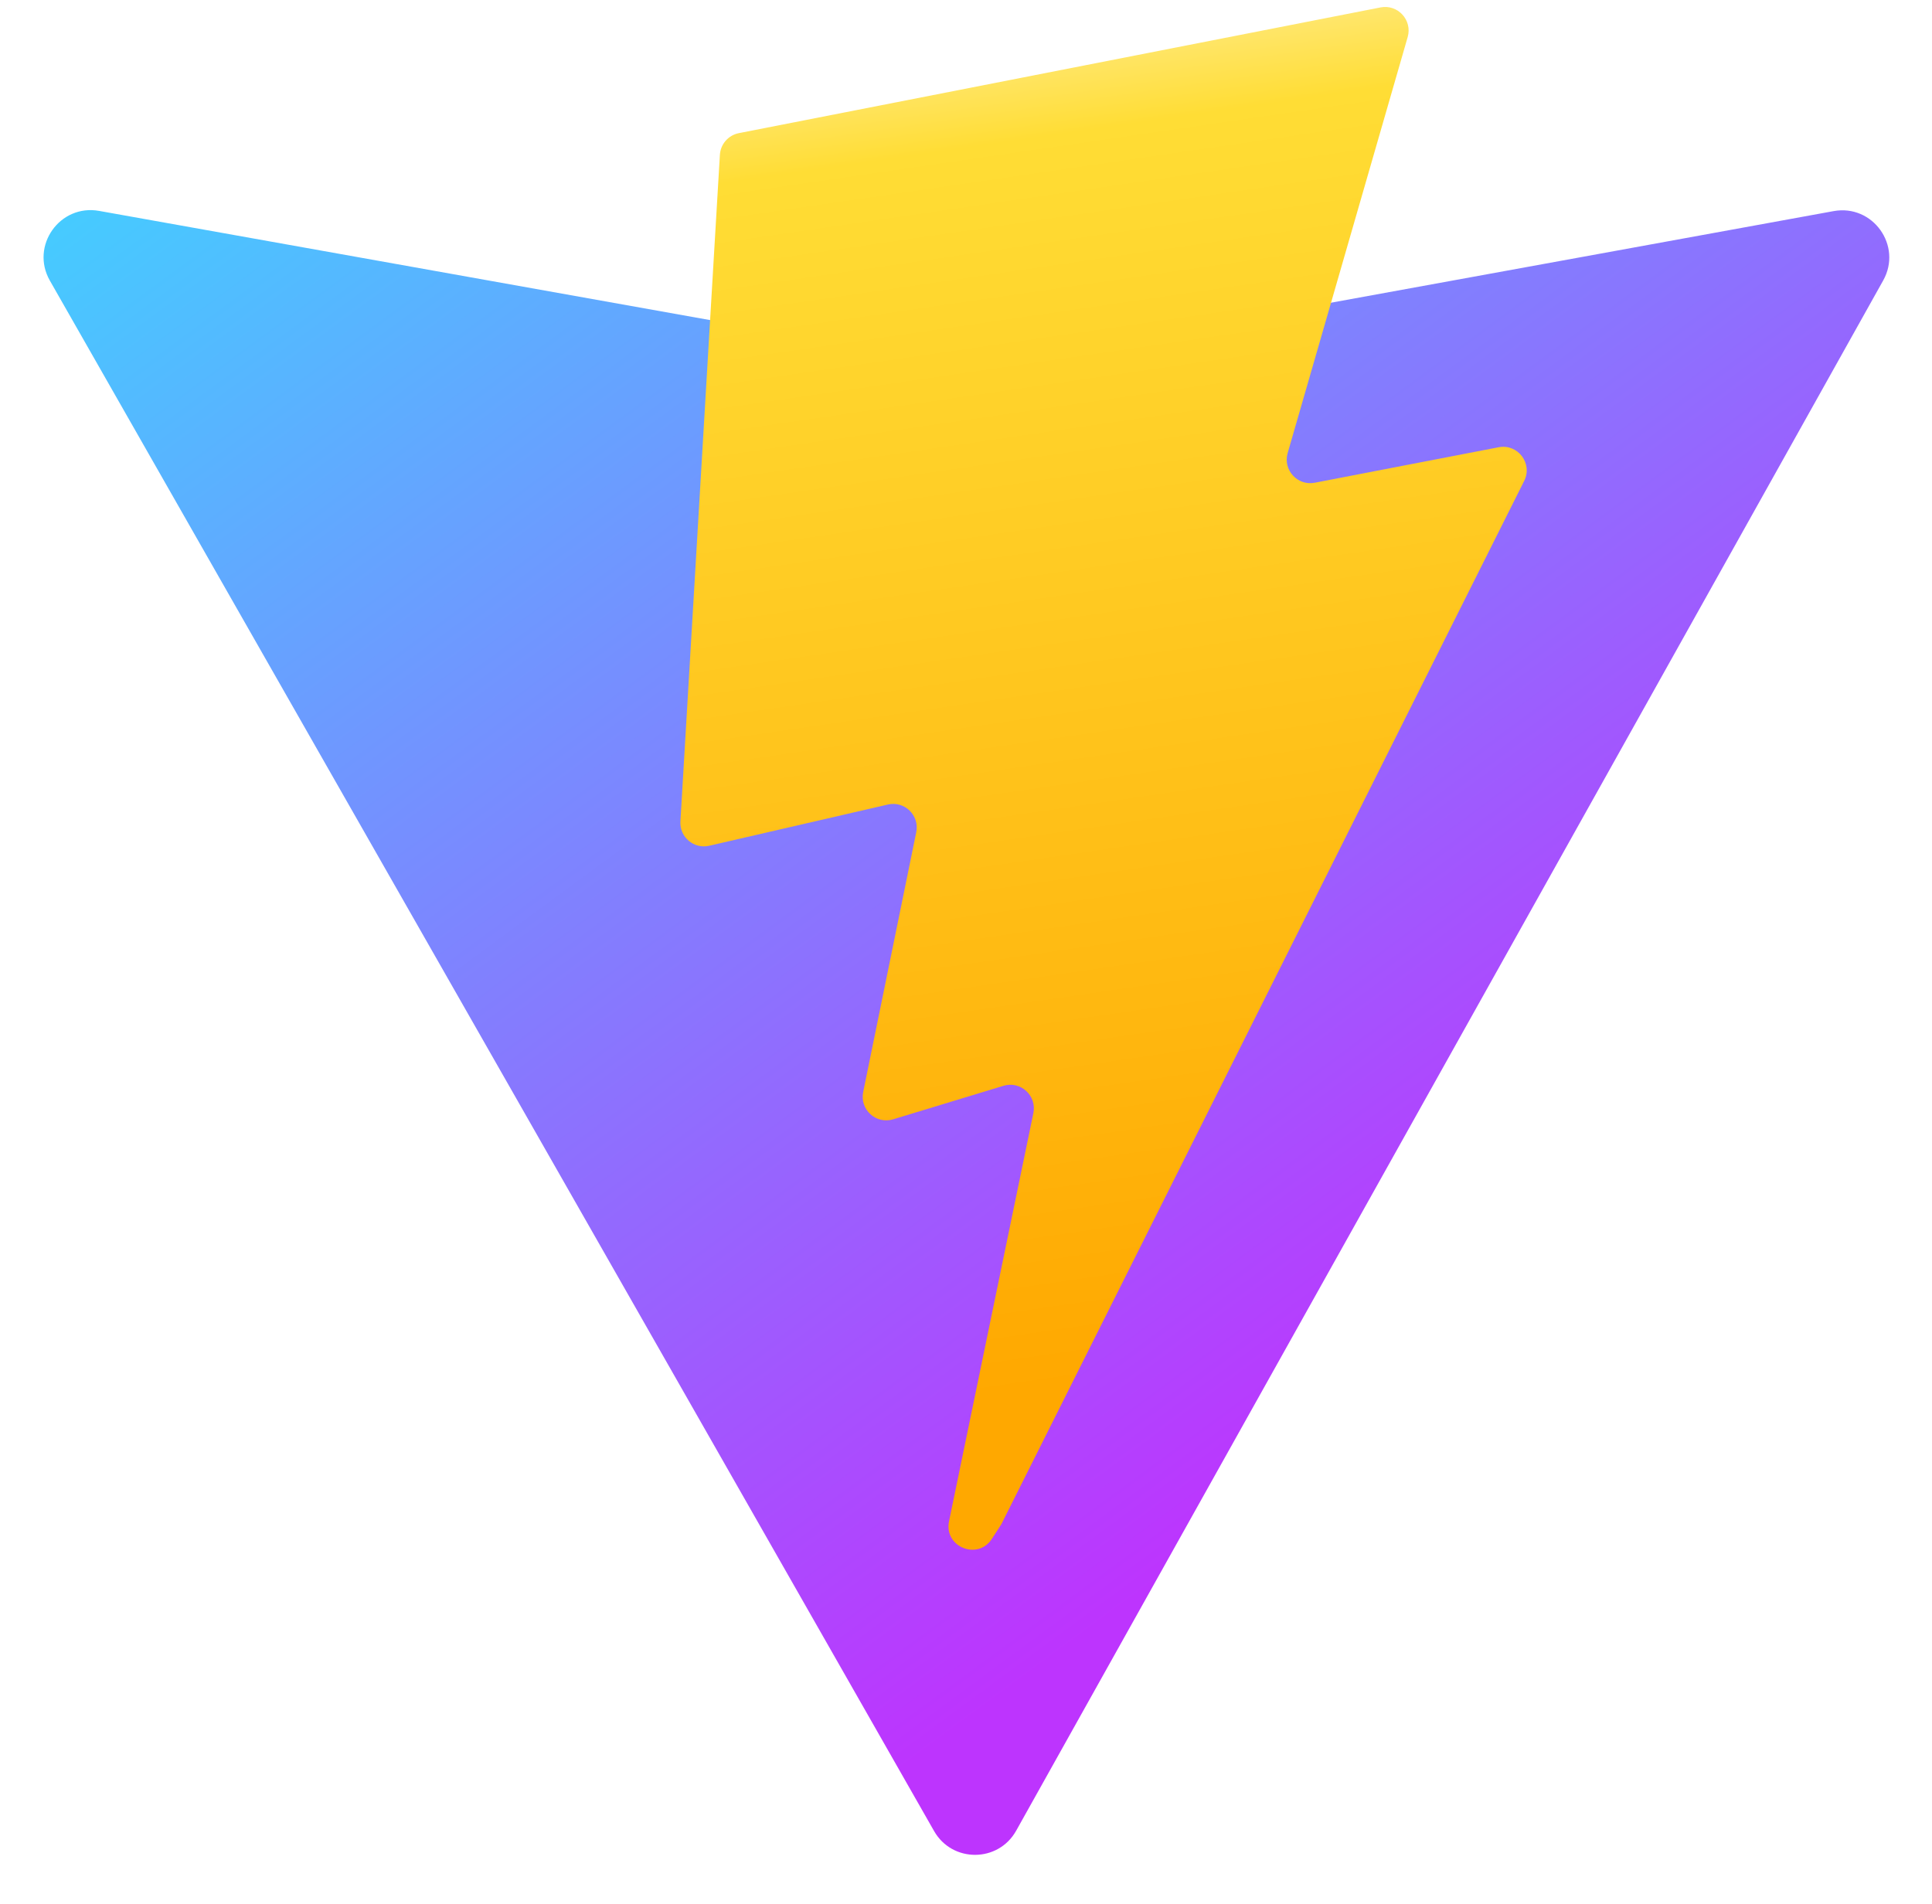
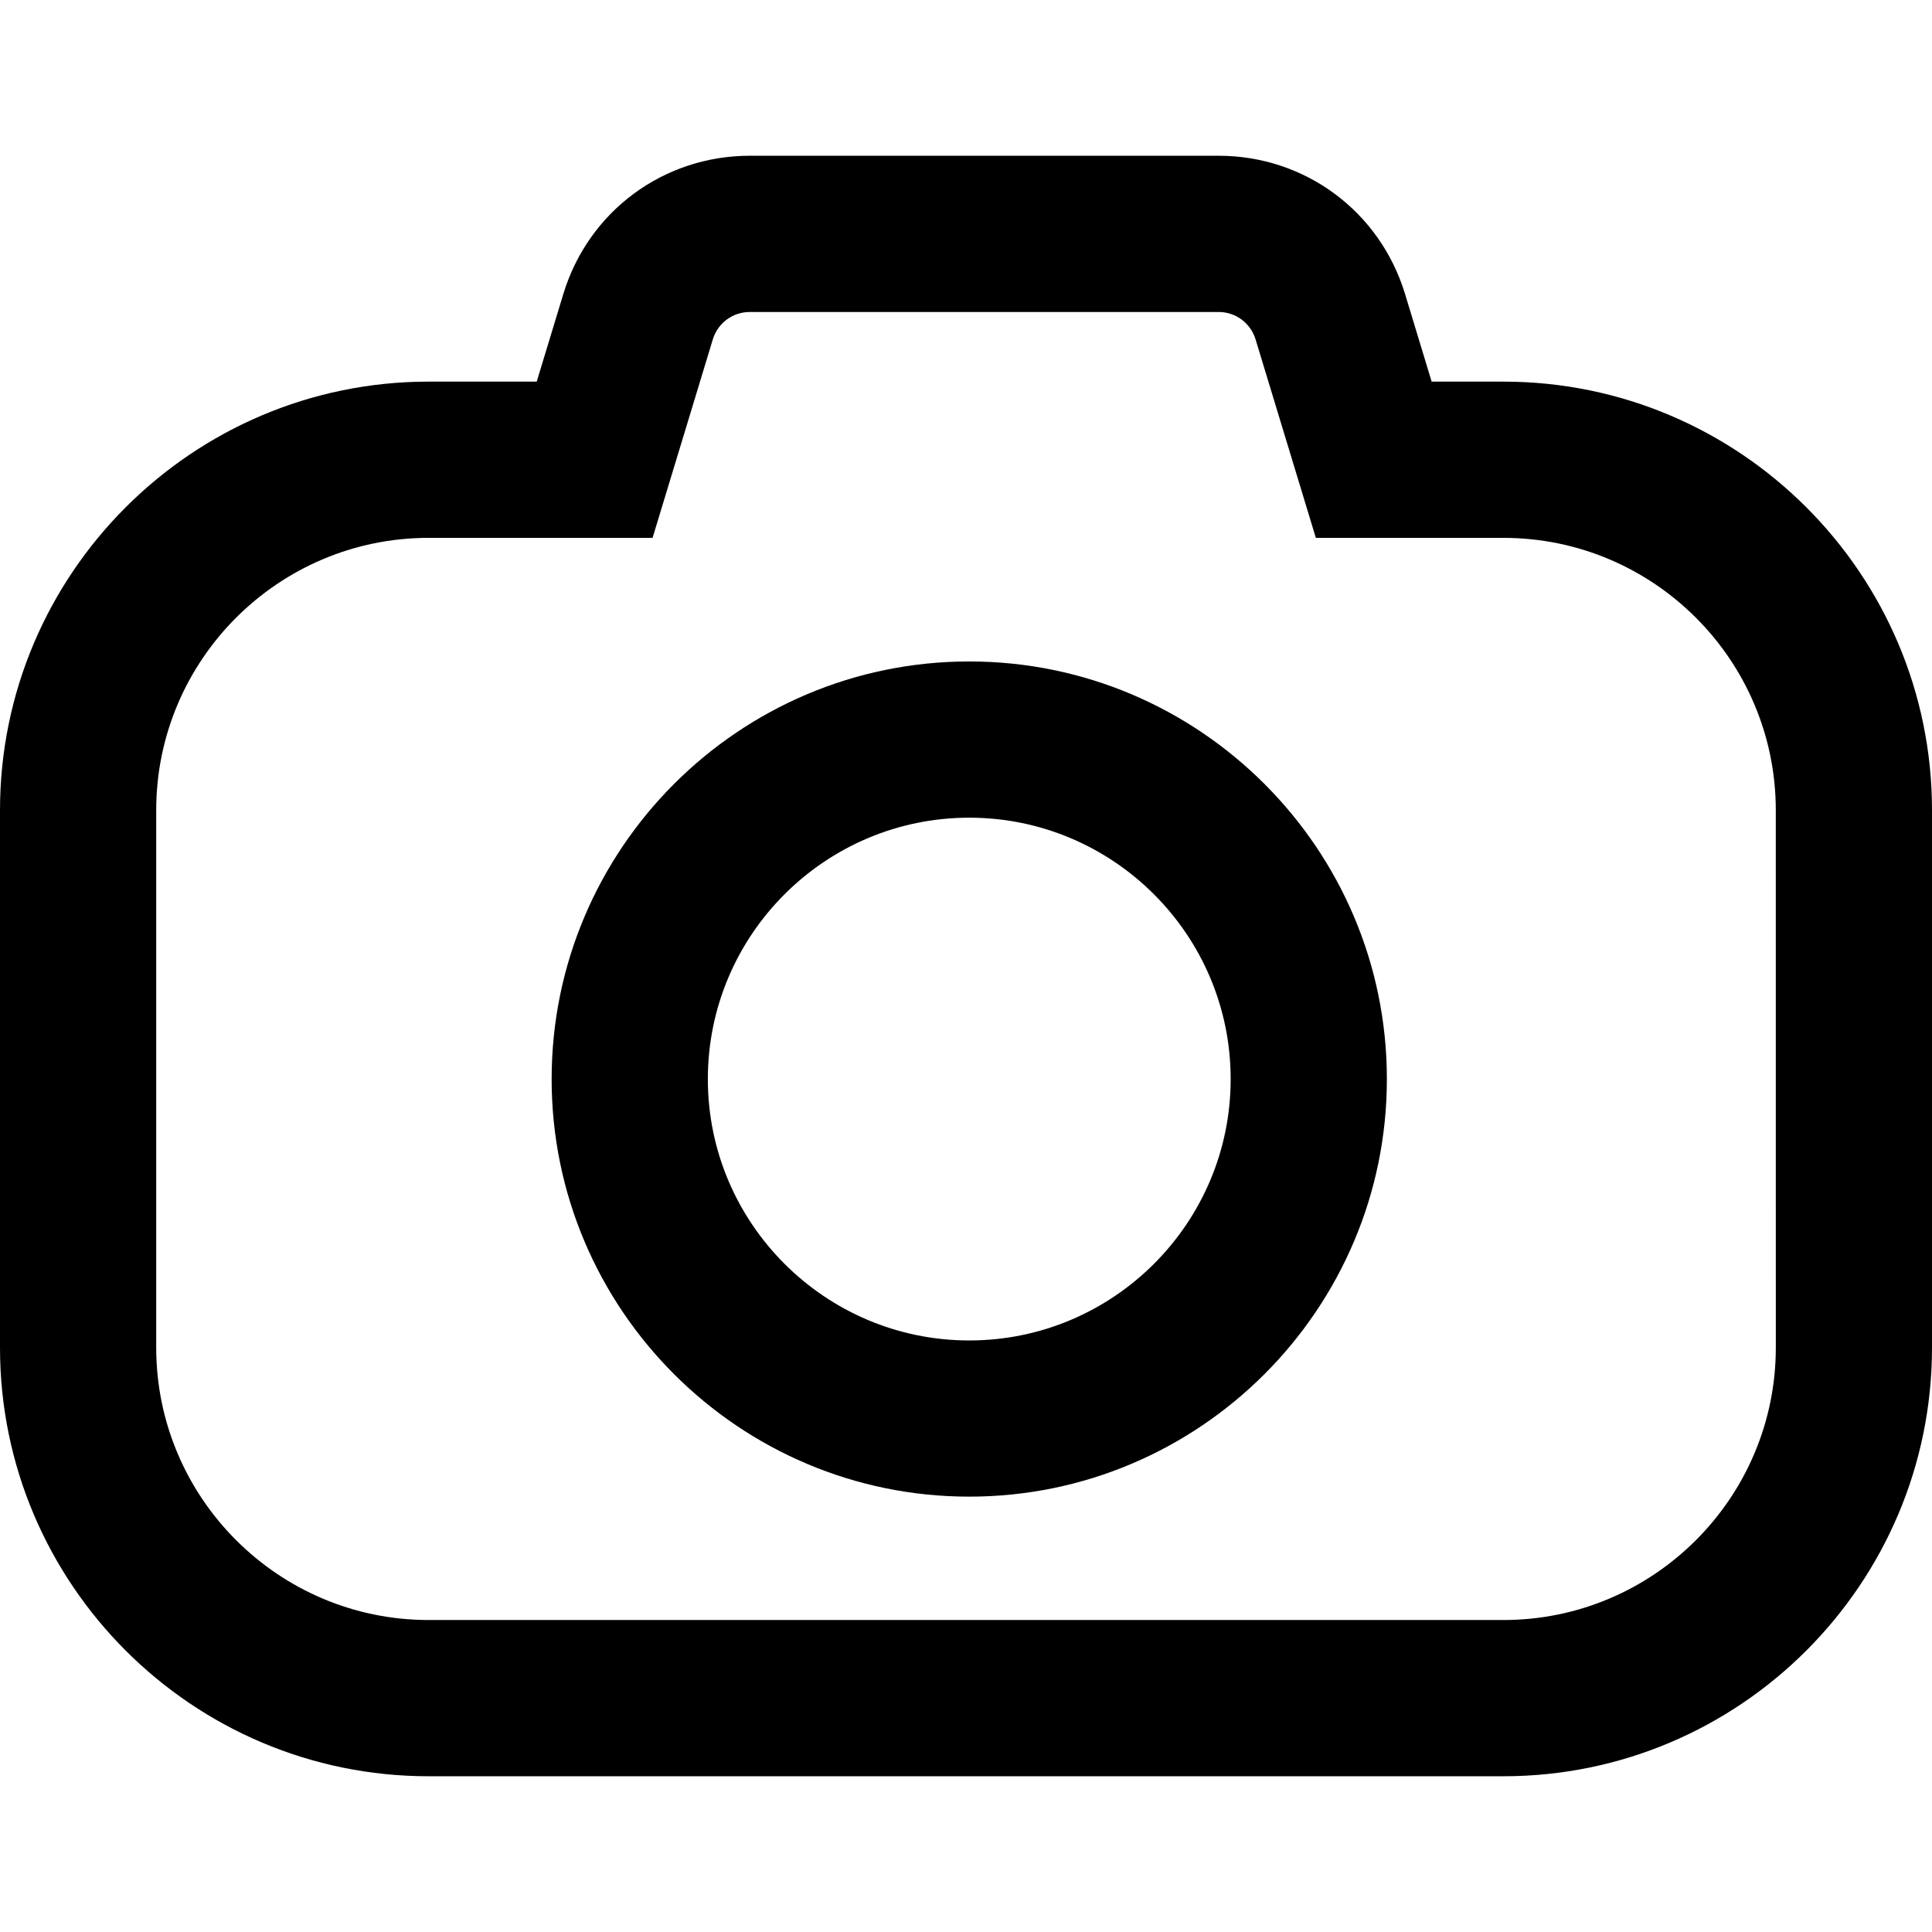
- <svg xmlns="http://www.w3.org/2000/svg" width="410" height="404" viewBox="0 0 410 404" fill="none">
-   <path d="M399.641 59.525L215.643 388.545C211.844 395.338 202.084 395.378 198.228 388.618L10.582 59.556C6.381 52.19 12.68 43.267 21.028 44.759L205.223 77.682C206.398 77.892 207.601 77.89 208.776 77.676L389.119 44.806C397.439 43.289 403.768 52.143 399.641 59.525Z" fill="url(#paint0_linear)" />
-   <path d="M292.965 1.574L156.801 28.255C154.563 28.694 152.906 30.59 152.771 32.866L144.395 174.33C144.198 177.662 147.258 180.248 150.51 179.498L188.42 170.749C191.967 169.931 195.172 173.055 194.443 176.622L183.18 231.775C182.422 235.487 185.907 238.661 189.532 237.56L212.947 230.446C216.577 229.344 220.065 232.527 219.297 236.242L201.398 322.875C200.278 328.294 207.486 331.249 210.492 326.603L212.5 323.5L323.454 102.072C325.312 98.365 322.108 94.137 318.036 94.923L279.014 102.454C275.347 103.161 272.227 99.746 273.262 96.158L298.731 7.867C299.767 4.273 296.636 0.855 292.965 1.574Z" fill="url(#paint1_linear)" />
-   <defs>
-     <linearGradient id="paint0_linear" x1="6" y1="33" x2="235" y2="344" gradientUnits="userSpaceOnUse">
-       <stop stop-color="#41D1FF" />
-       <stop offset="1" stop-color="#BD34FE" />
-     </linearGradient>
-     <linearGradient id="paint1_linear" x1="194.651" y1="8.818" x2="236.076" y2="292.989" gradientUnits="userSpaceOnUse">
-       <stop stop-color="#FFEA83" />
-       <stop offset="0.083" stop-color="#FFDD35" />
-       <stop offset="1" stop-color="#FFA800" />
-     </linearGradient>
-   </defs>
+ <svg xmlns="http://www.w3.org/2000/svg" fill="#000000" height="800px" width="800px" version="1.1" id="Capa_1" viewBox="0 0 74.207 74.207" xml:space="preserve">
+   <g>
+     <path d="M57.746,14.658h-2.757l-1.021-3.363c-0.965-3.178-3.844-5.313-7.164-5.313H28.801c-3.321,0-6.201,2.135-7.165,5.313   l-1.021,3.363h-4.153C7.385,14.658,0,22.043,0,31.121v20.642c0,9.077,7.385,16.462,16.462,16.462h41.283   c9.077,0,16.462-7.385,16.462-16.462V31.121C74.208,22.043,66.823,14.658,57.746,14.658z M68.208,51.762   c0,5.769-4.693,10.462-10.462,10.462H16.462C10.693,62.223,6,57.53,6,51.762V31.121c0-5.769,4.693-10.462,10.462-10.462h8.603   l2.313-7.621c0.192-0.631,0.764-1.055,1.423-1.055h18.003c0.659,0,1.23,0.424,1.423,1.057l2.314,7.619h7.204   c5.769,0,10.462,4.693,10.462,10.462L68.208,51.762L68.208,51.762z" />
+     <path d="M37.228,25.406c-8.844,0-16.04,7.195-16.04,16.04c0,8.844,7.195,16.039,16.04,16.039s16.041-7.195,16.041-16.039   C53.269,32.601,46.073,25.406,37.228,25.406z M37.228,51.486c-5.536,0-10.04-4.504-10.04-10.039c0-5.536,4.504-10.04,10.04-10.04   c5.537,0,10.041,4.504,10.041,10.04C47.269,46.982,42.765,51.486,37.228,51.486z" />
+   </g>
</svg>
